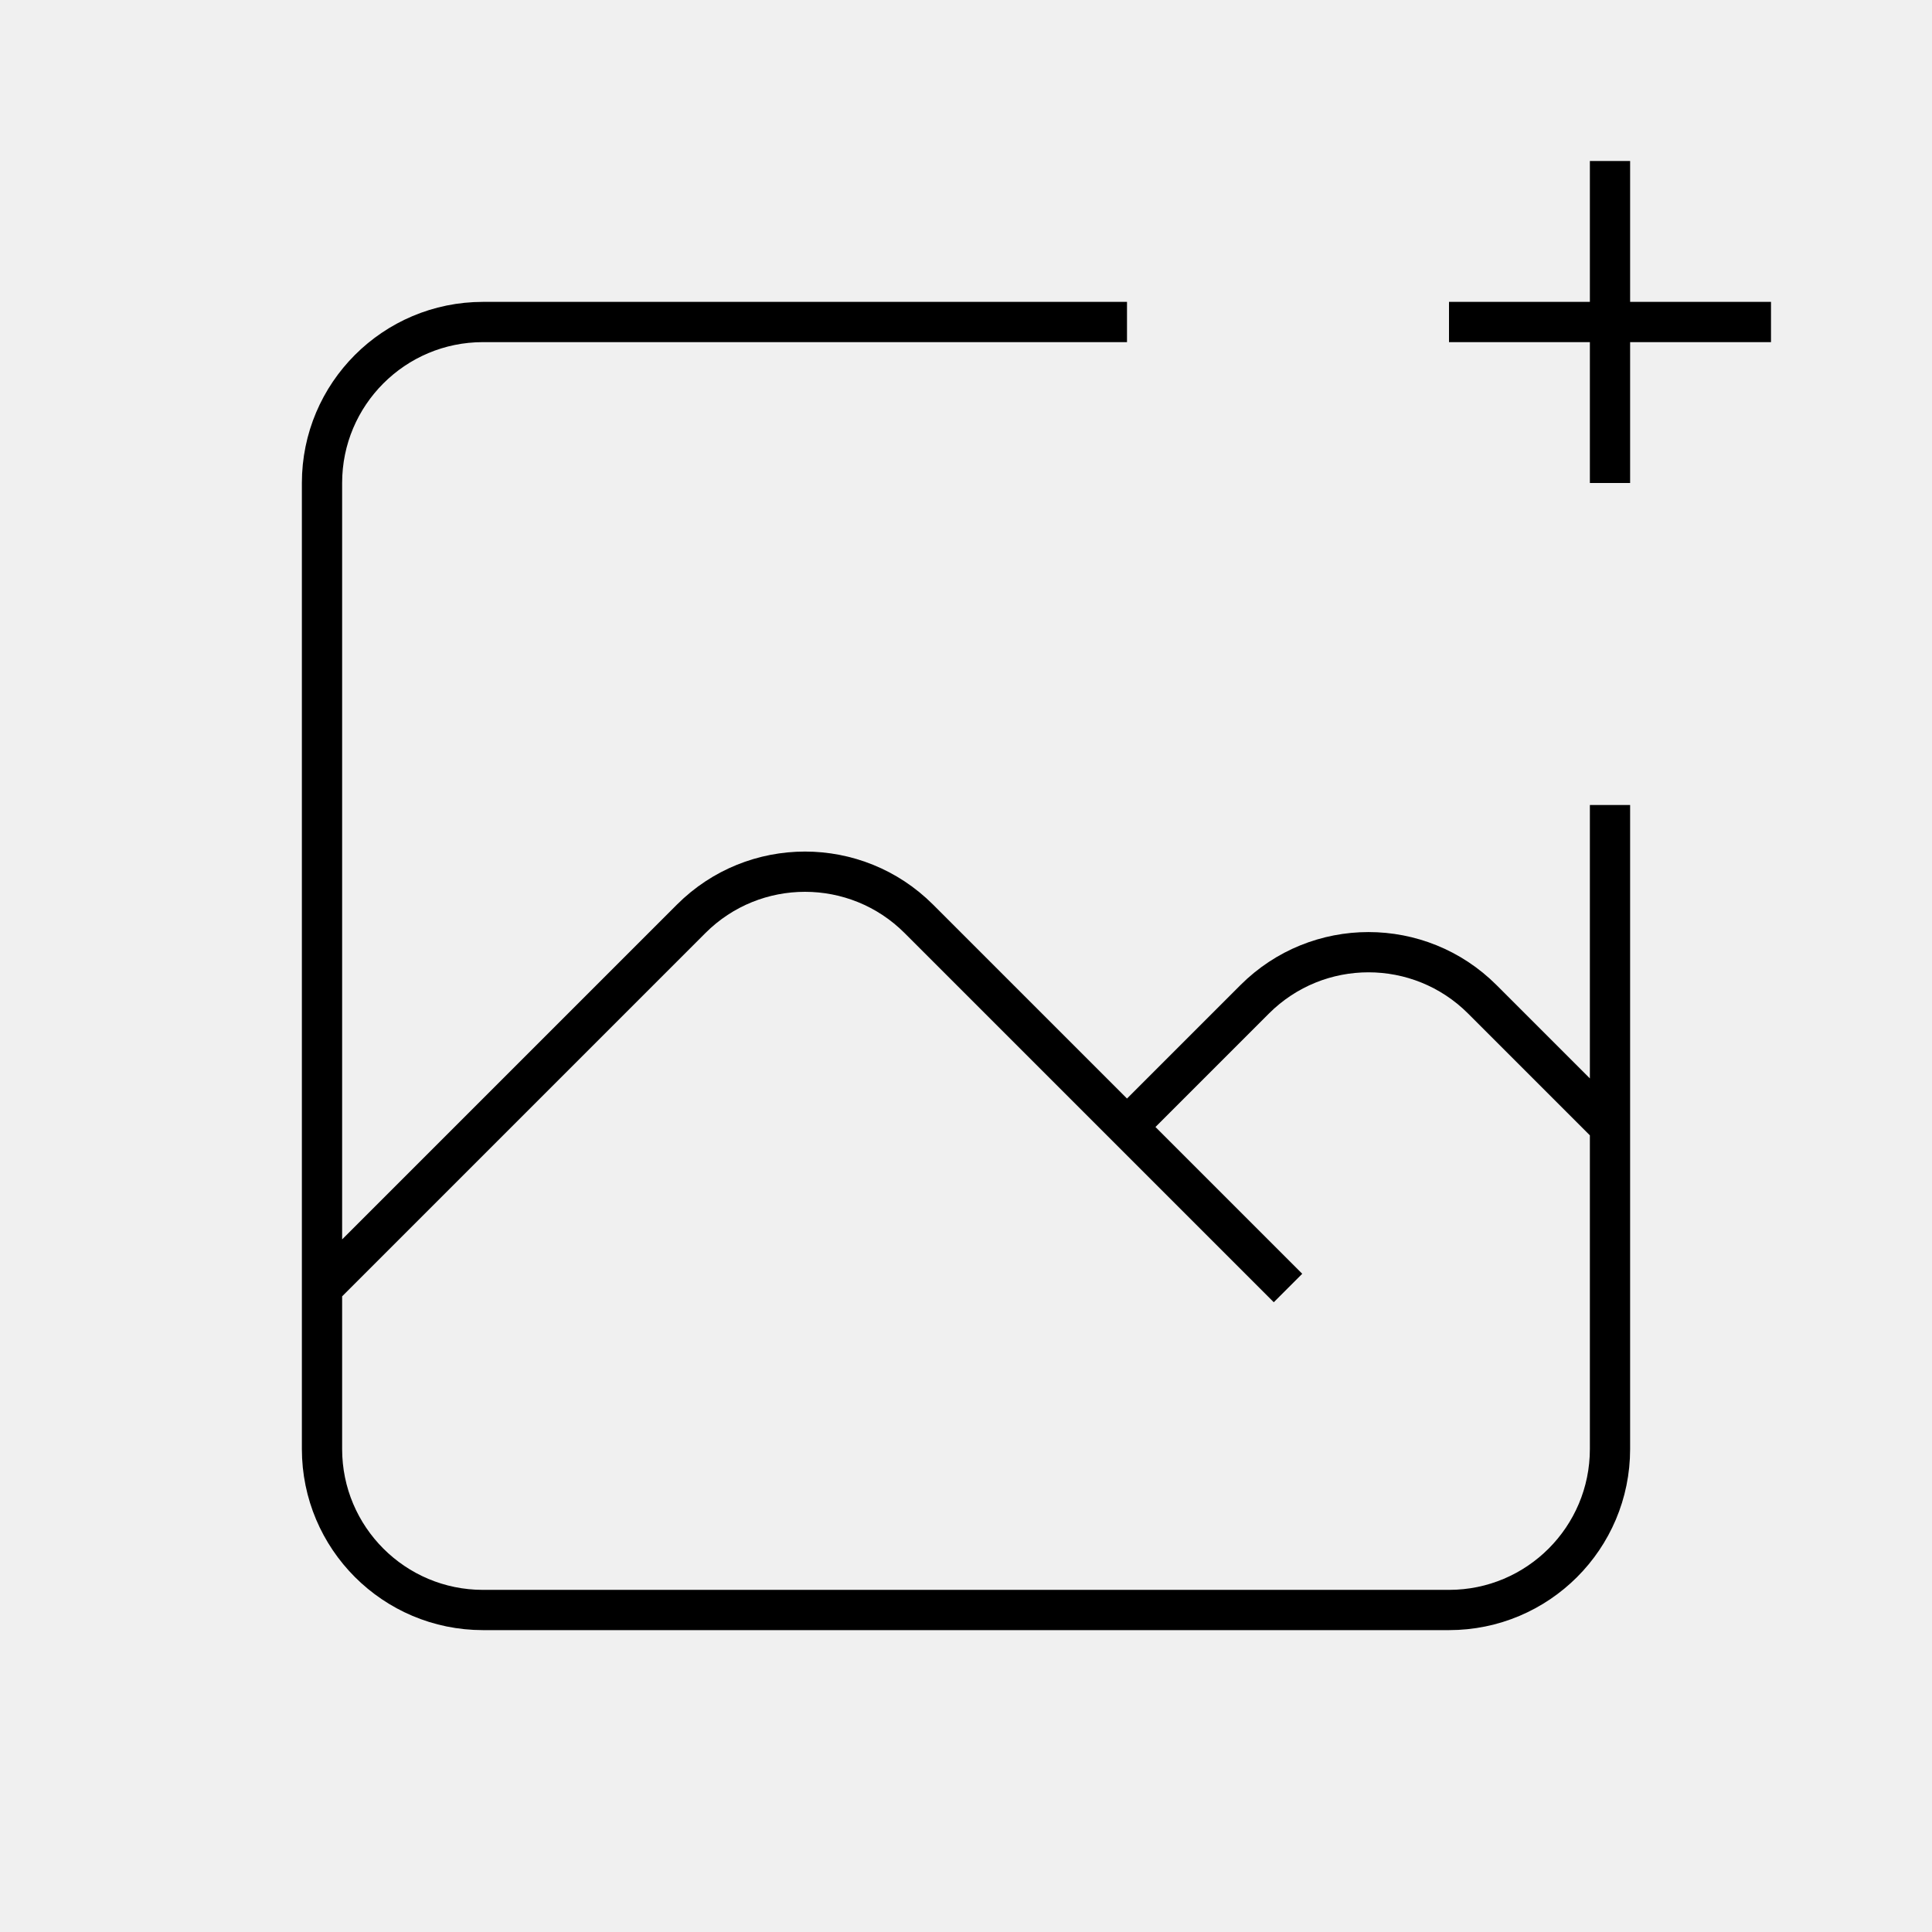
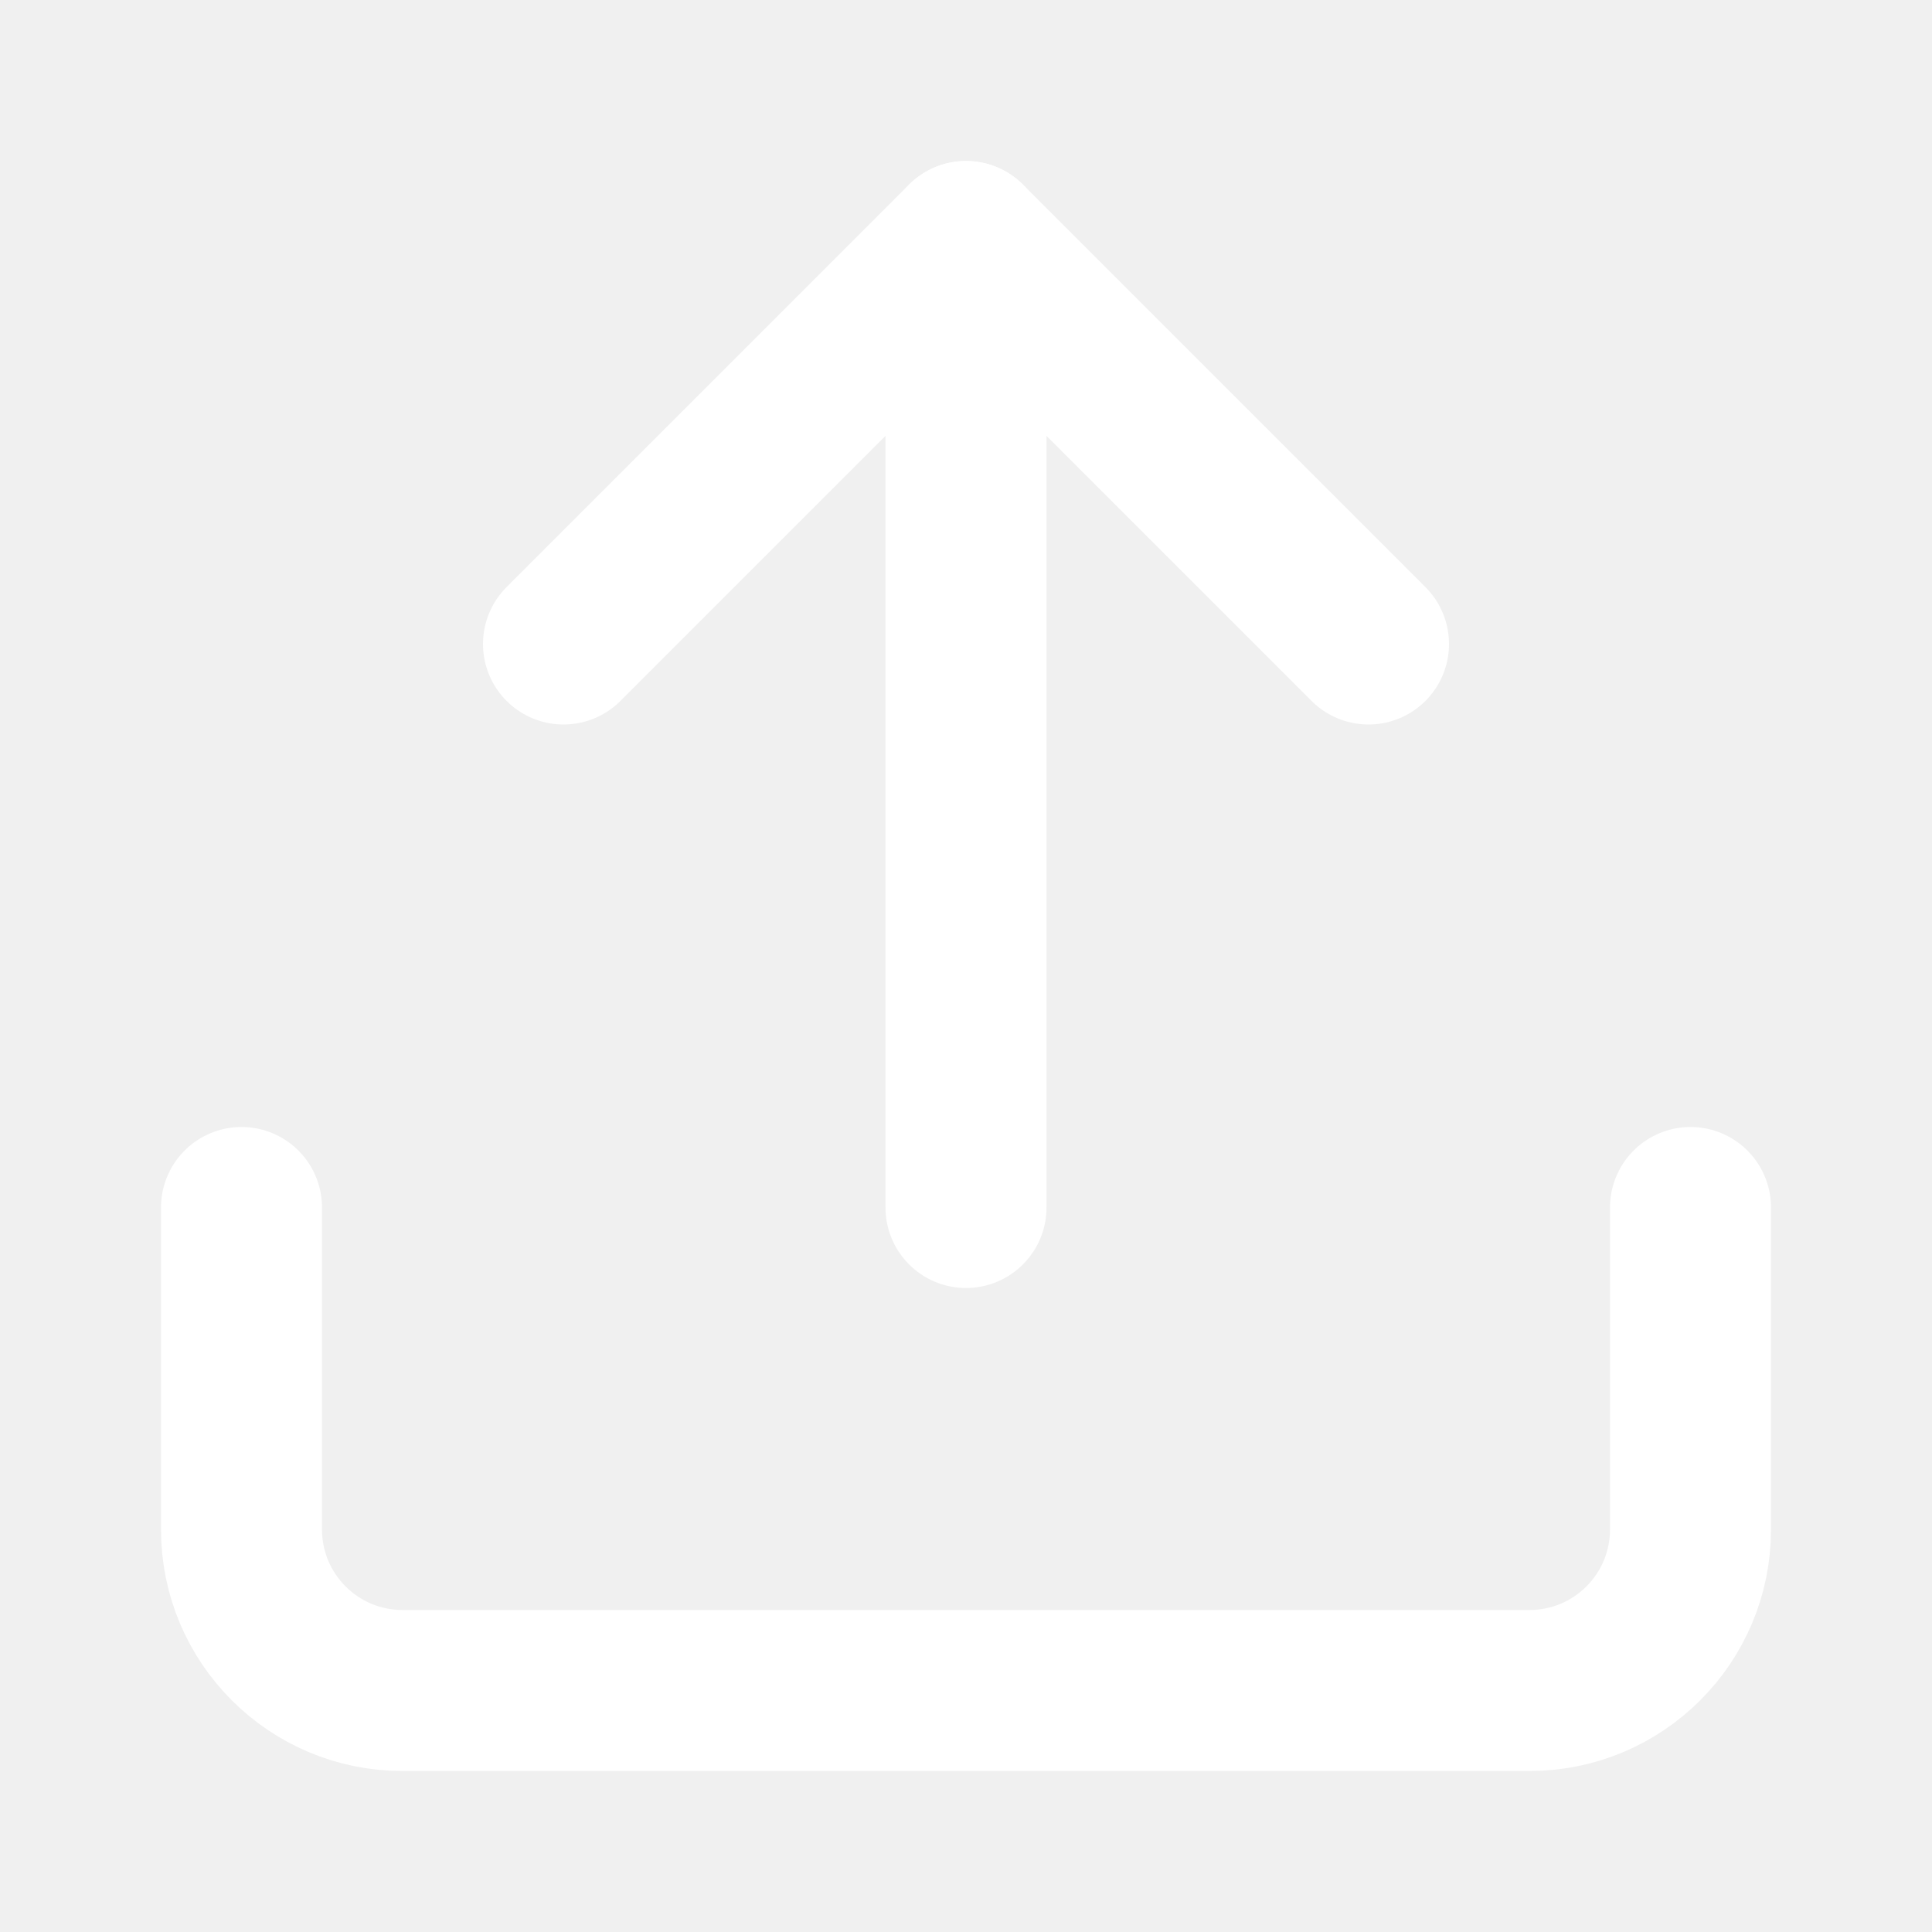
- <svg className="w-12 h-12 mx-auto text-gray-400" stroke="currentColor" fill="none" viewBox="0 0 48 48" aria-hidden="true">
-   <path d="M28 8H12a4 4 0 00-4 4v20m32-12v8m0 0v8a4 4 0 01-4 4H12a4 4 0 01-4-4v-4m32-4l-3.172-3.172a4 4 0 00-5.656 0L28 28M8 32l9.172-9.172a4 4 0 015.656 0L28 28m0 0l4 4m4-24h8m-4-4v8" strokeWidth="2" strokeLinecap="round" strokeLinejoin="round" />
+ <svg xmlns="http://www.w3.org/2000/svg" width="24" height="24" viewBox="0 0 24 24" fill="none" stroke="white" stroke-width="2" stroke-linecap="round" stroke-linejoin="round" class="feather feather-upload">
+   <path d="M21 15v4a2 2 0 0 1-2 2H5a2 2 0 0 1-2-2v-4" />
+   <polyline points="17 8 12 3 7 8" />
+   <line x1="12" y1="3" x2="12" y2="15" />
</svg>
